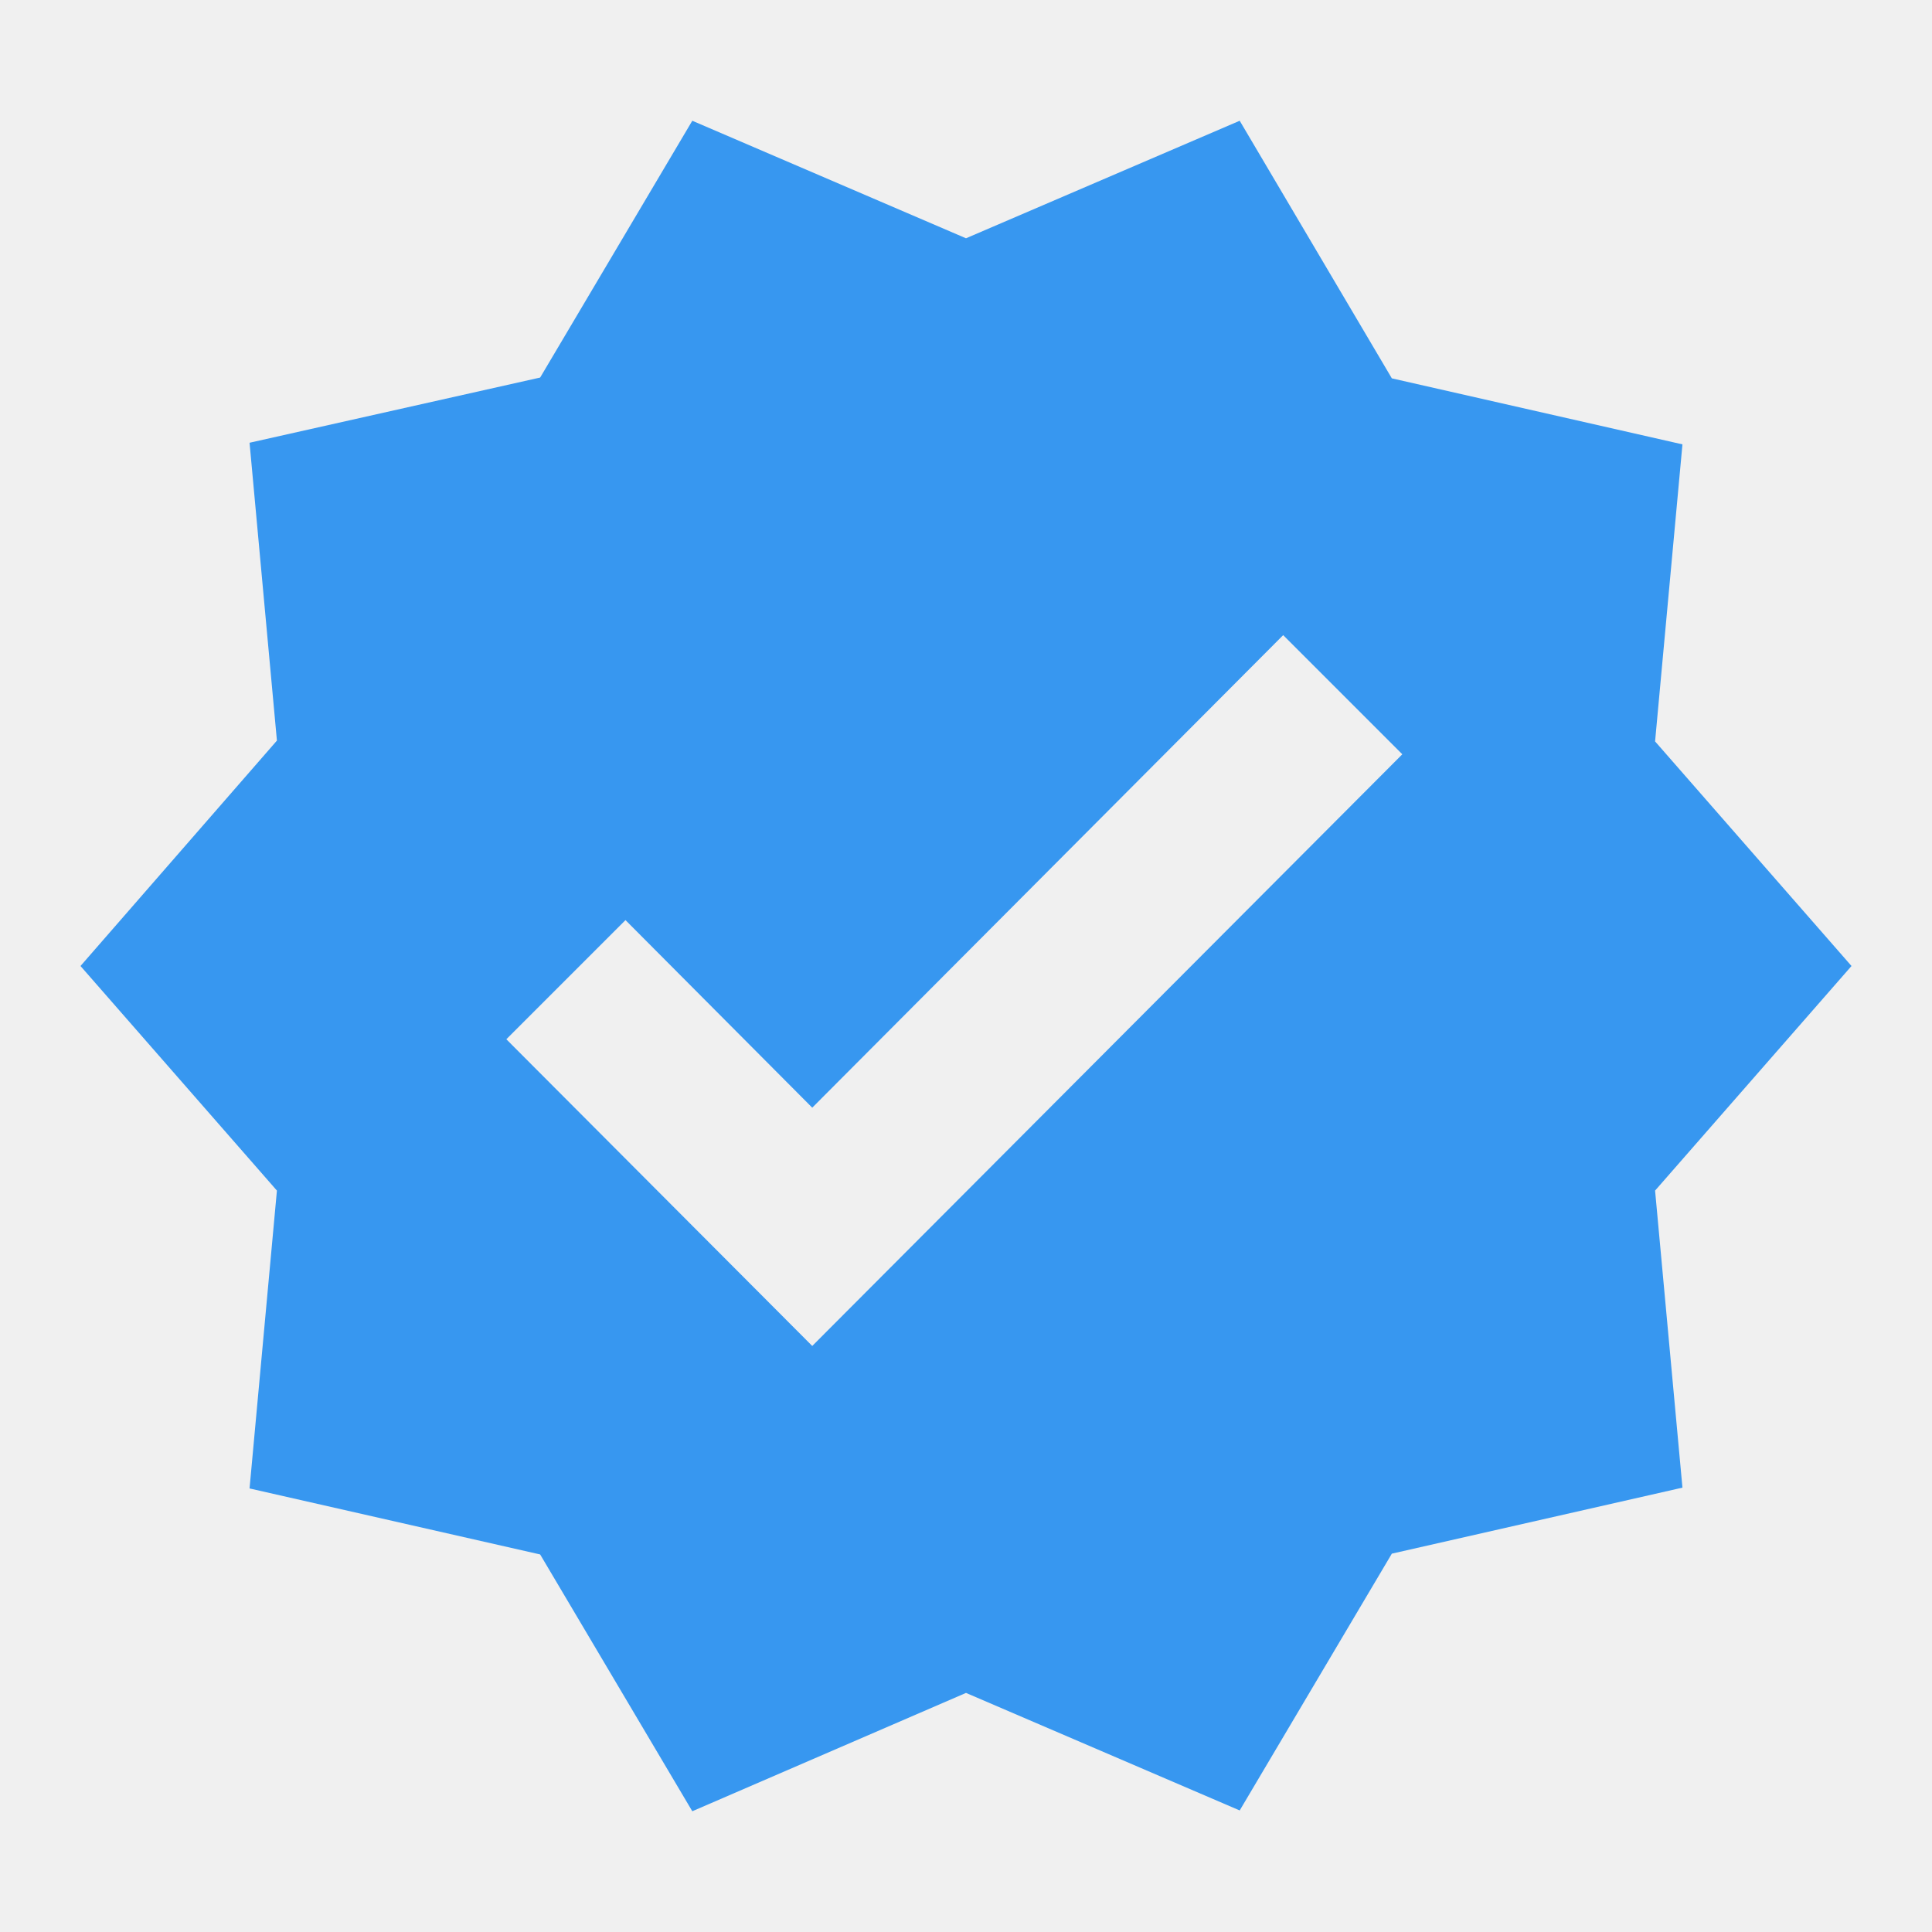
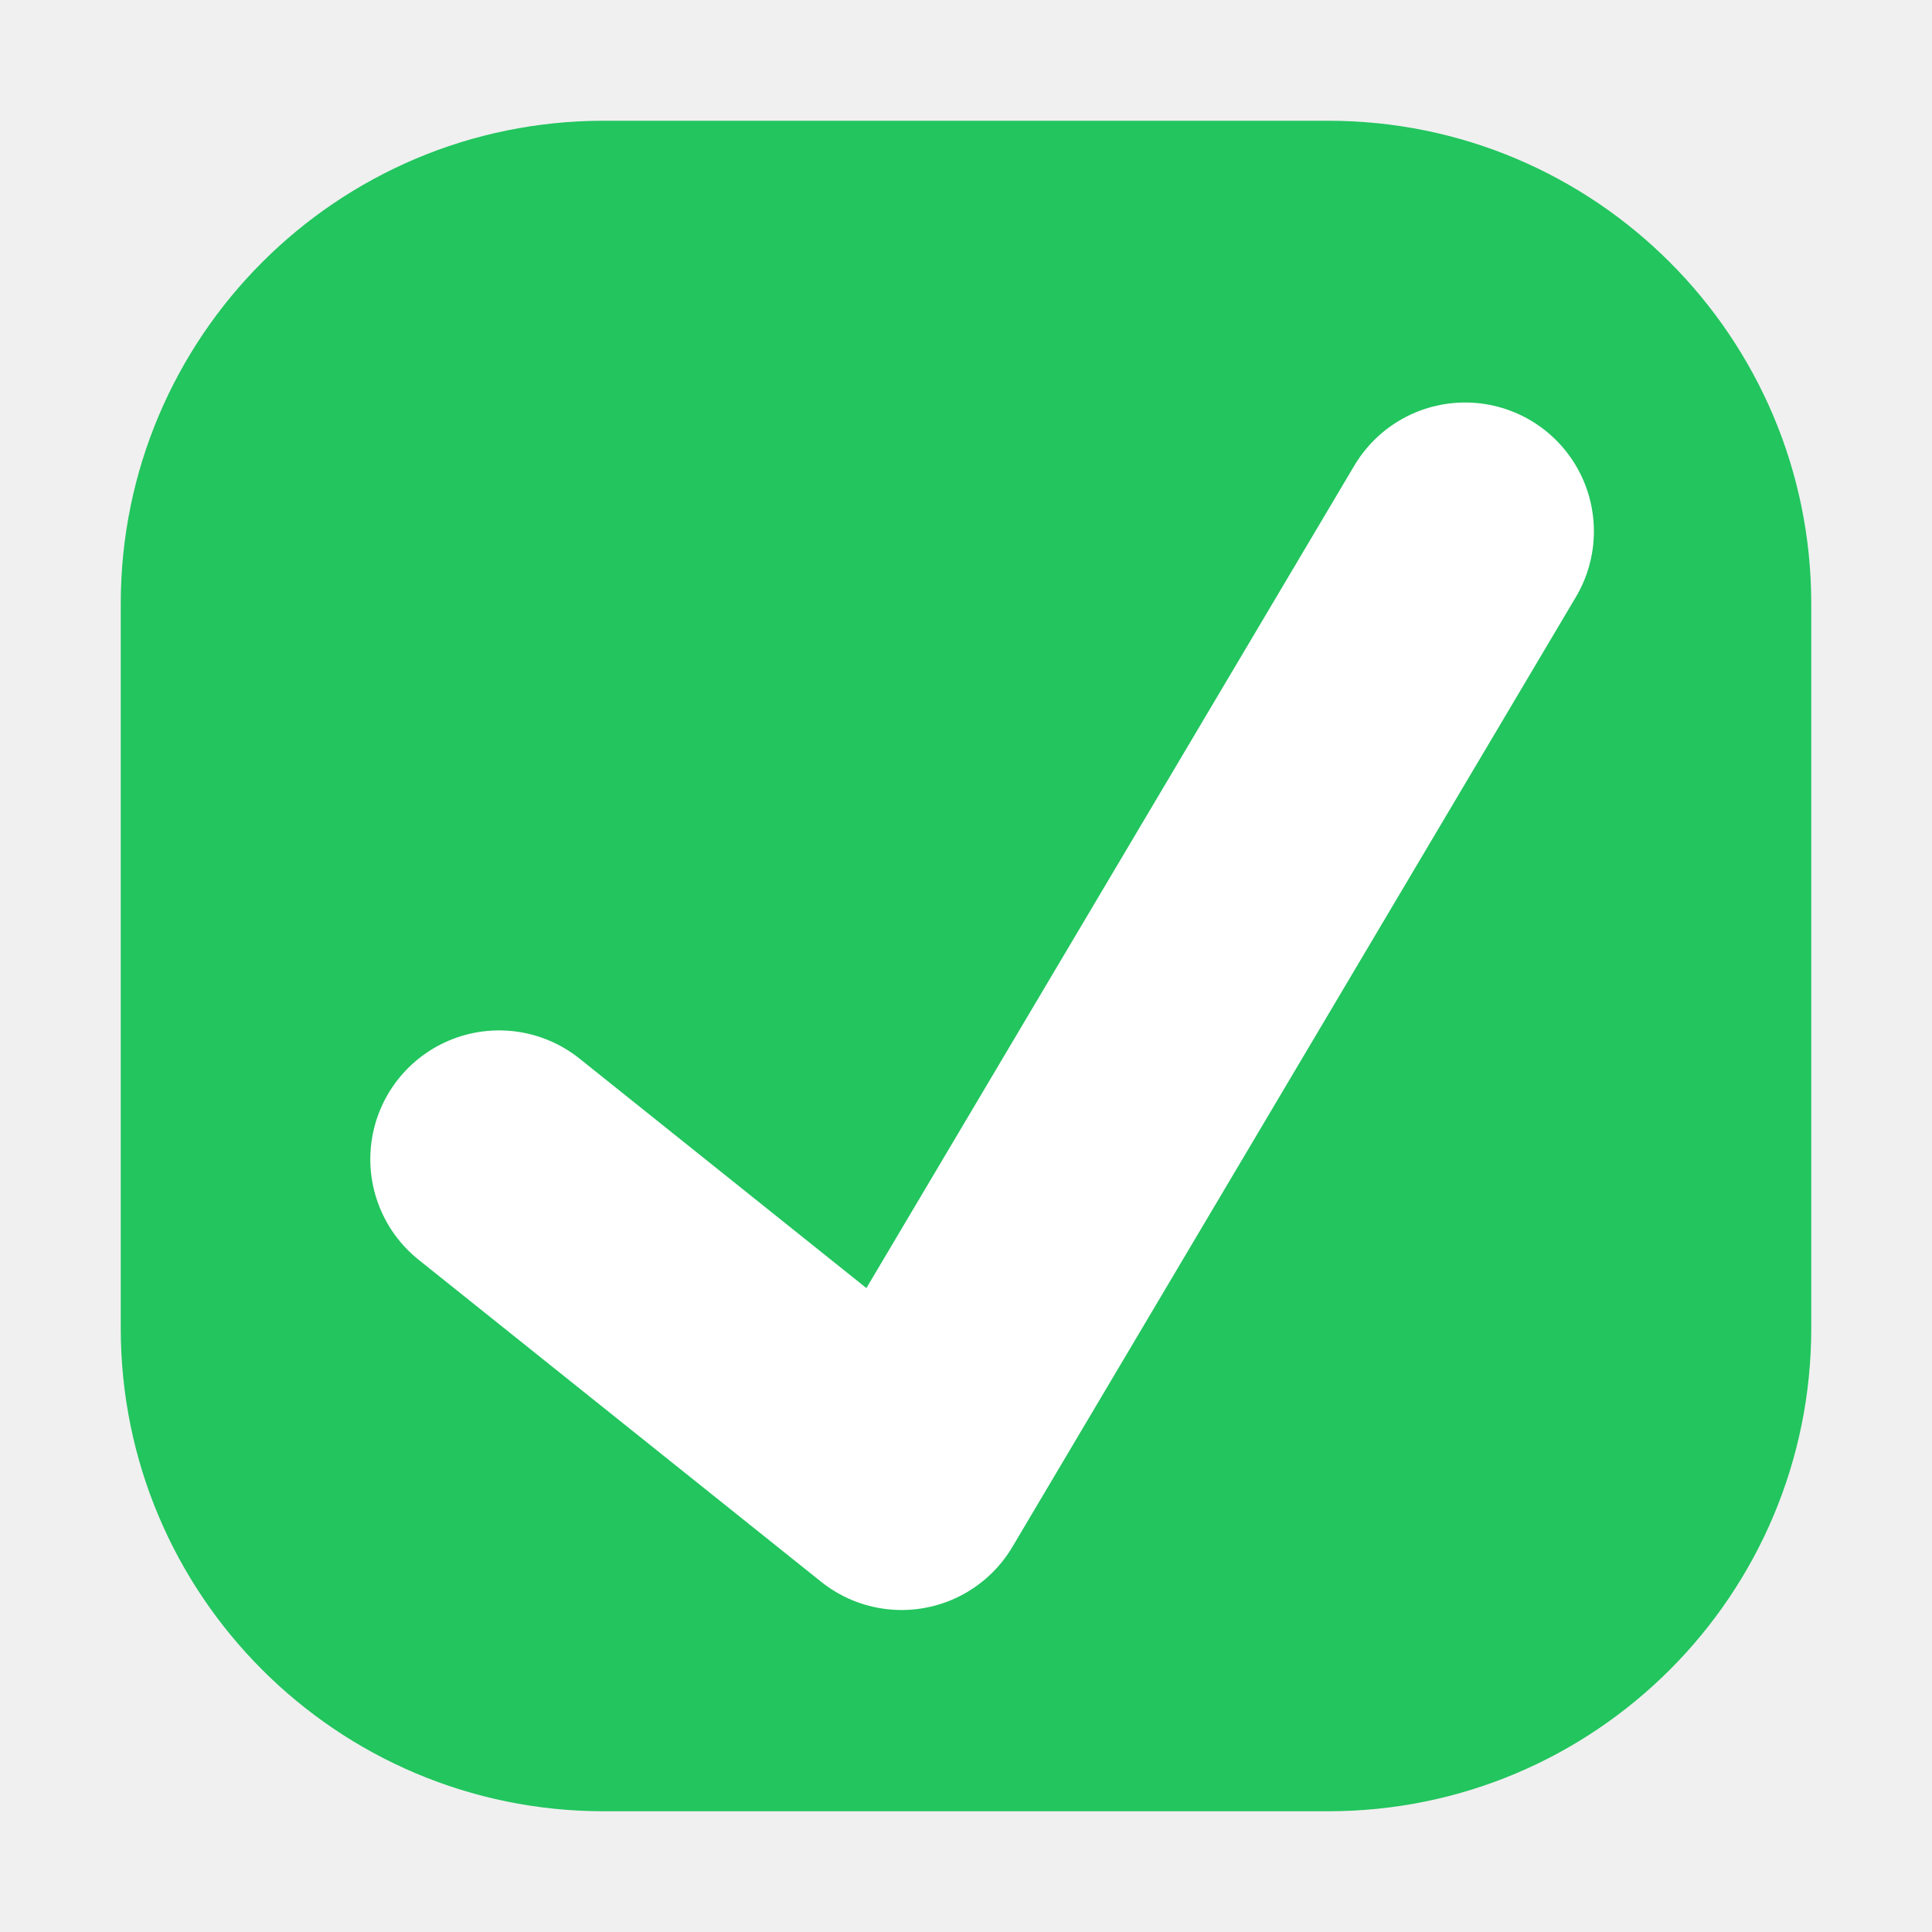
- <svg xmlns="http://www.w3.org/2000/svg" enable-background="new 0 0 24 24" height="24px" viewBox="0 0 24 24" width="24px" fill="#3797f0">
-   <g>
-     <rect fill="none" height="24" width="24" />
-   </g>
-   <g>
-     <path d="M23,12l-2.44-2.79l0.34-3.69l-3.61-0.82L15.4,1.5L12,2.96L8.6,1.5L6.71,4.69L3.1,5.5L3.44,9.2L1,12l2.44,2.79l-0.34,3.7 l3.61,0.82L8.6,22.5l3.4-1.47l3.4,1.46l1.89-3.19l3.61-0.82l-0.34-3.69L23,12z M10.09,16.72l-3.8-3.81l1.48-1.48l2.32,2.33 l5.85-5.87l1.48,1.48L10.09,16.72z" />
-   </g>
+ <svg xmlns="http://www.w3.org/2000/svg" viewBox="0 0 24 24" width="24" height="24" fill="none" role="img" aria-label="Click2Approve">
+   <rect x="1.5" y="1.5" width="21" height="21" rx="6" fill="#22C55E" />
+   <path d="M6.2 14.4L11.2 18.4L18.2 6.6" stroke="#FFFFFF" stroke-width="3.2" stroke-linecap="round" stroke-linejoin="round" />
</svg>
